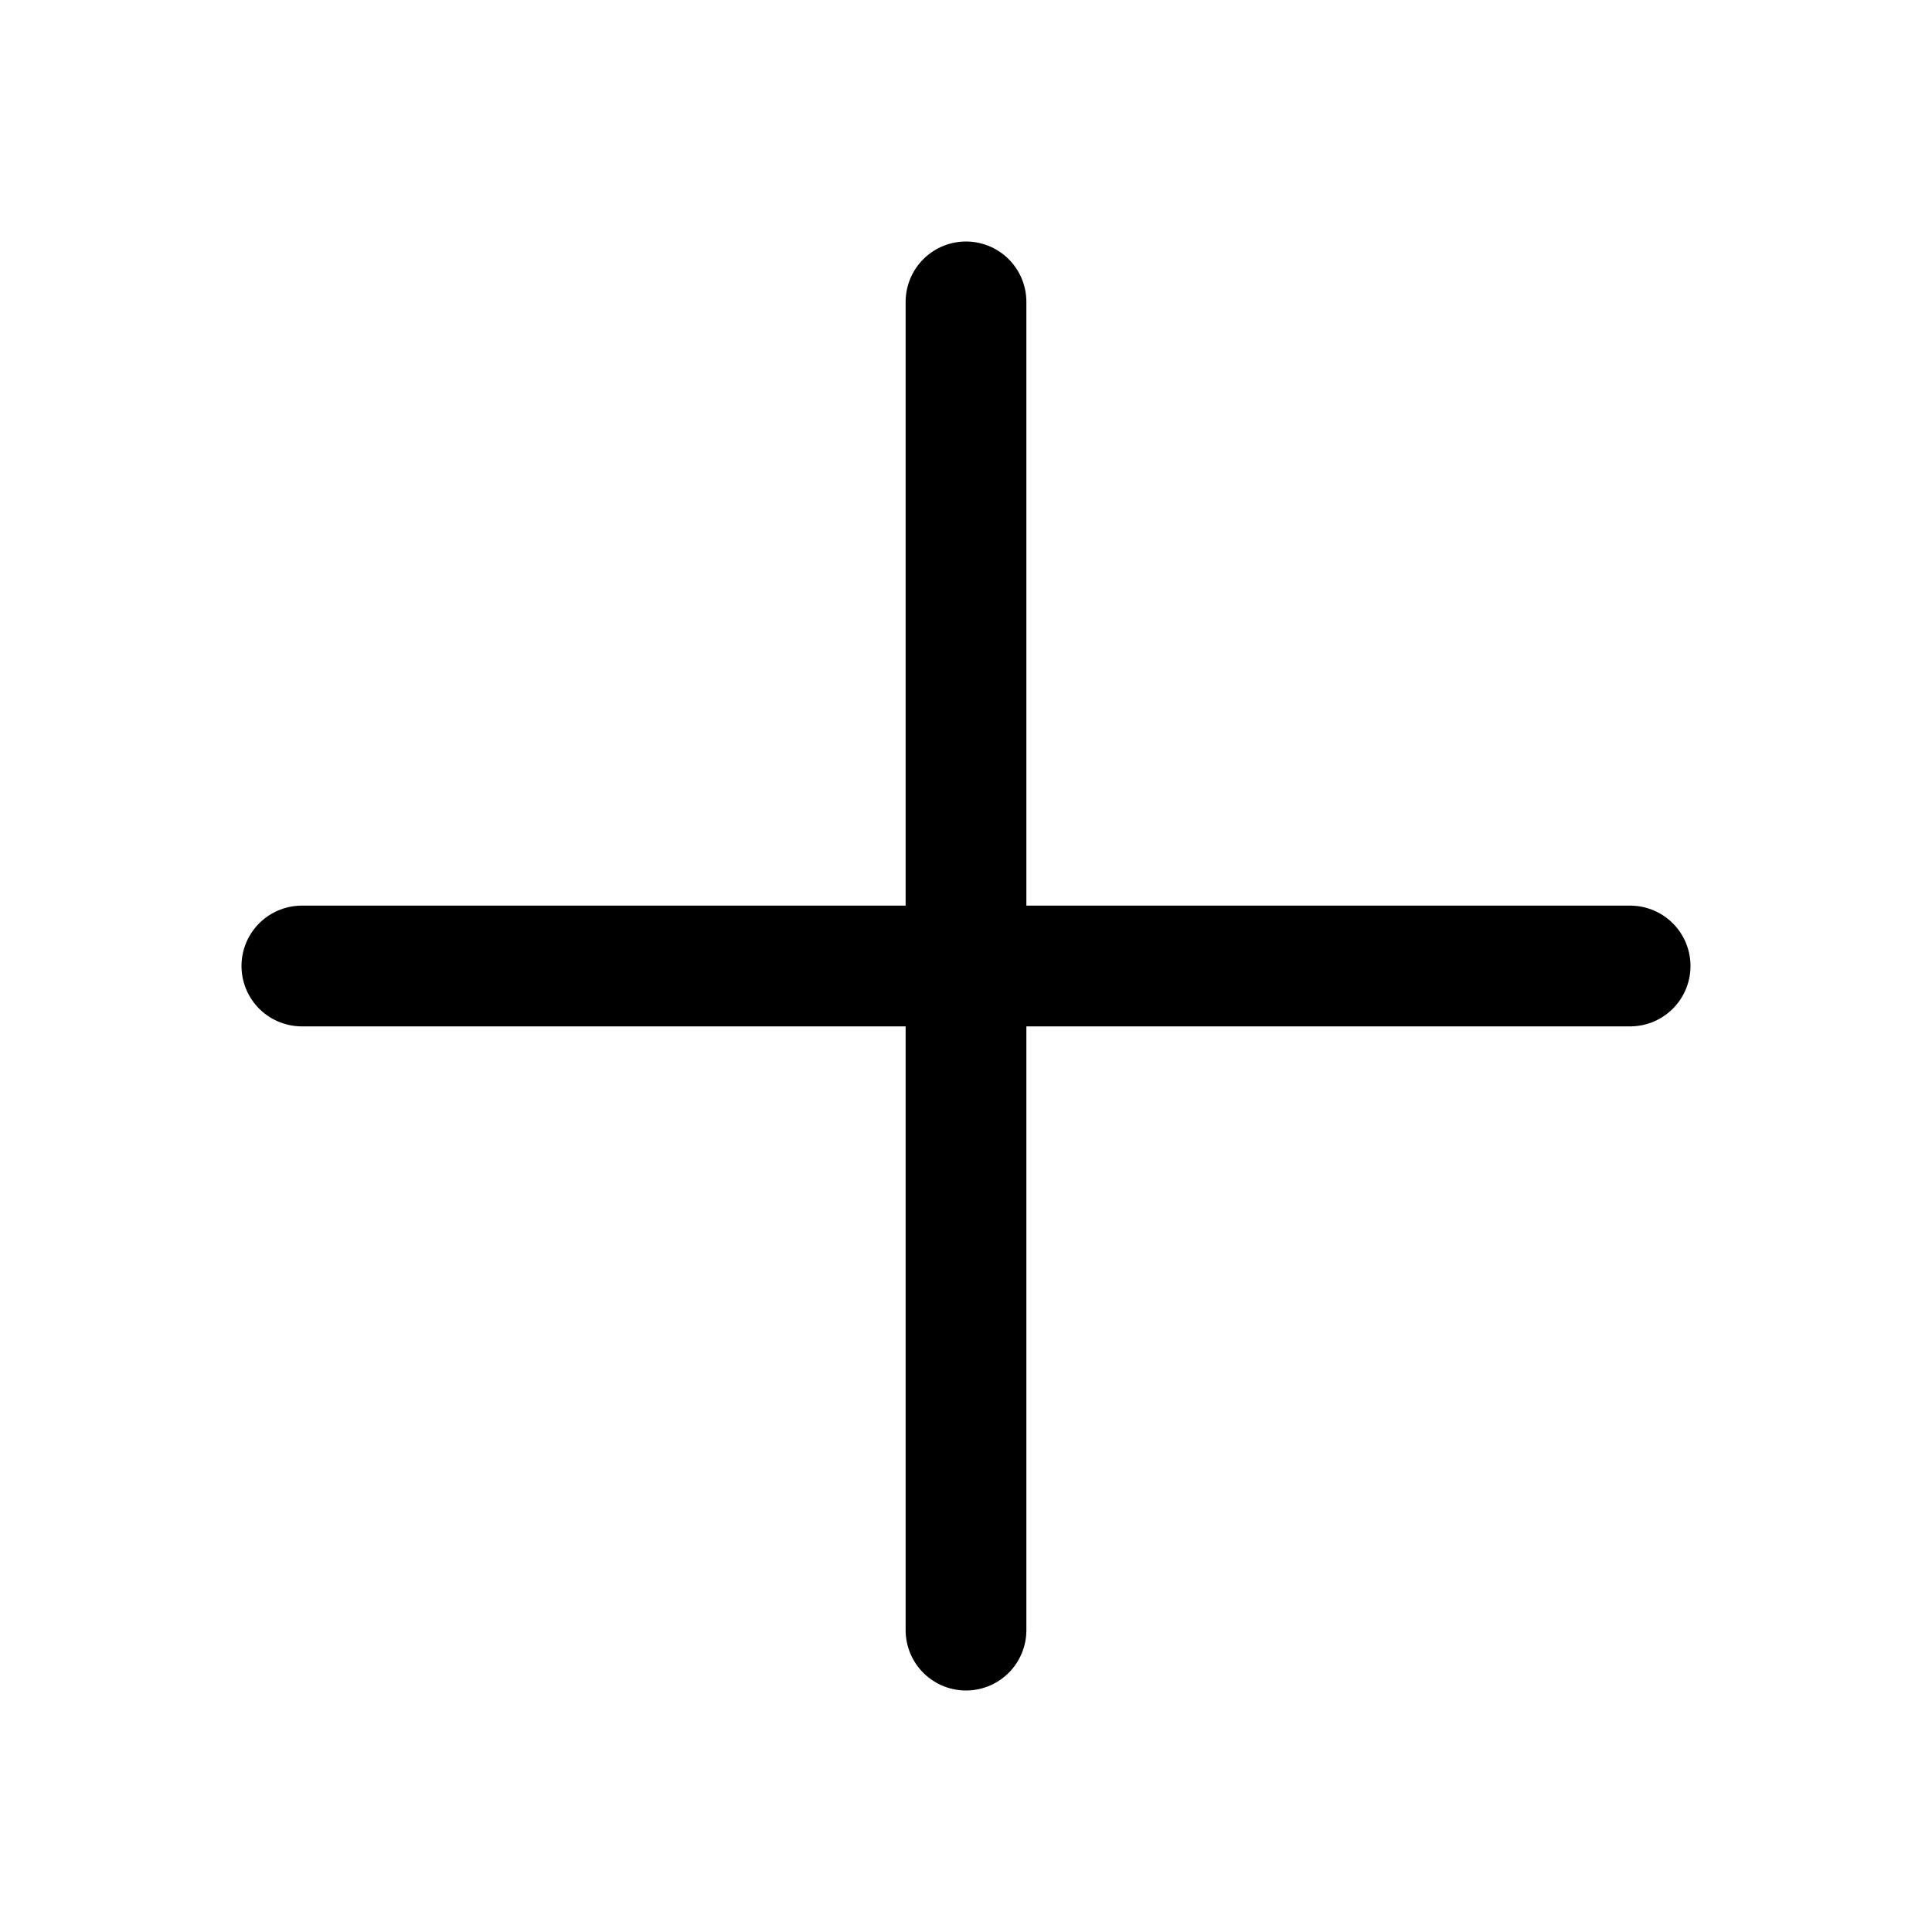
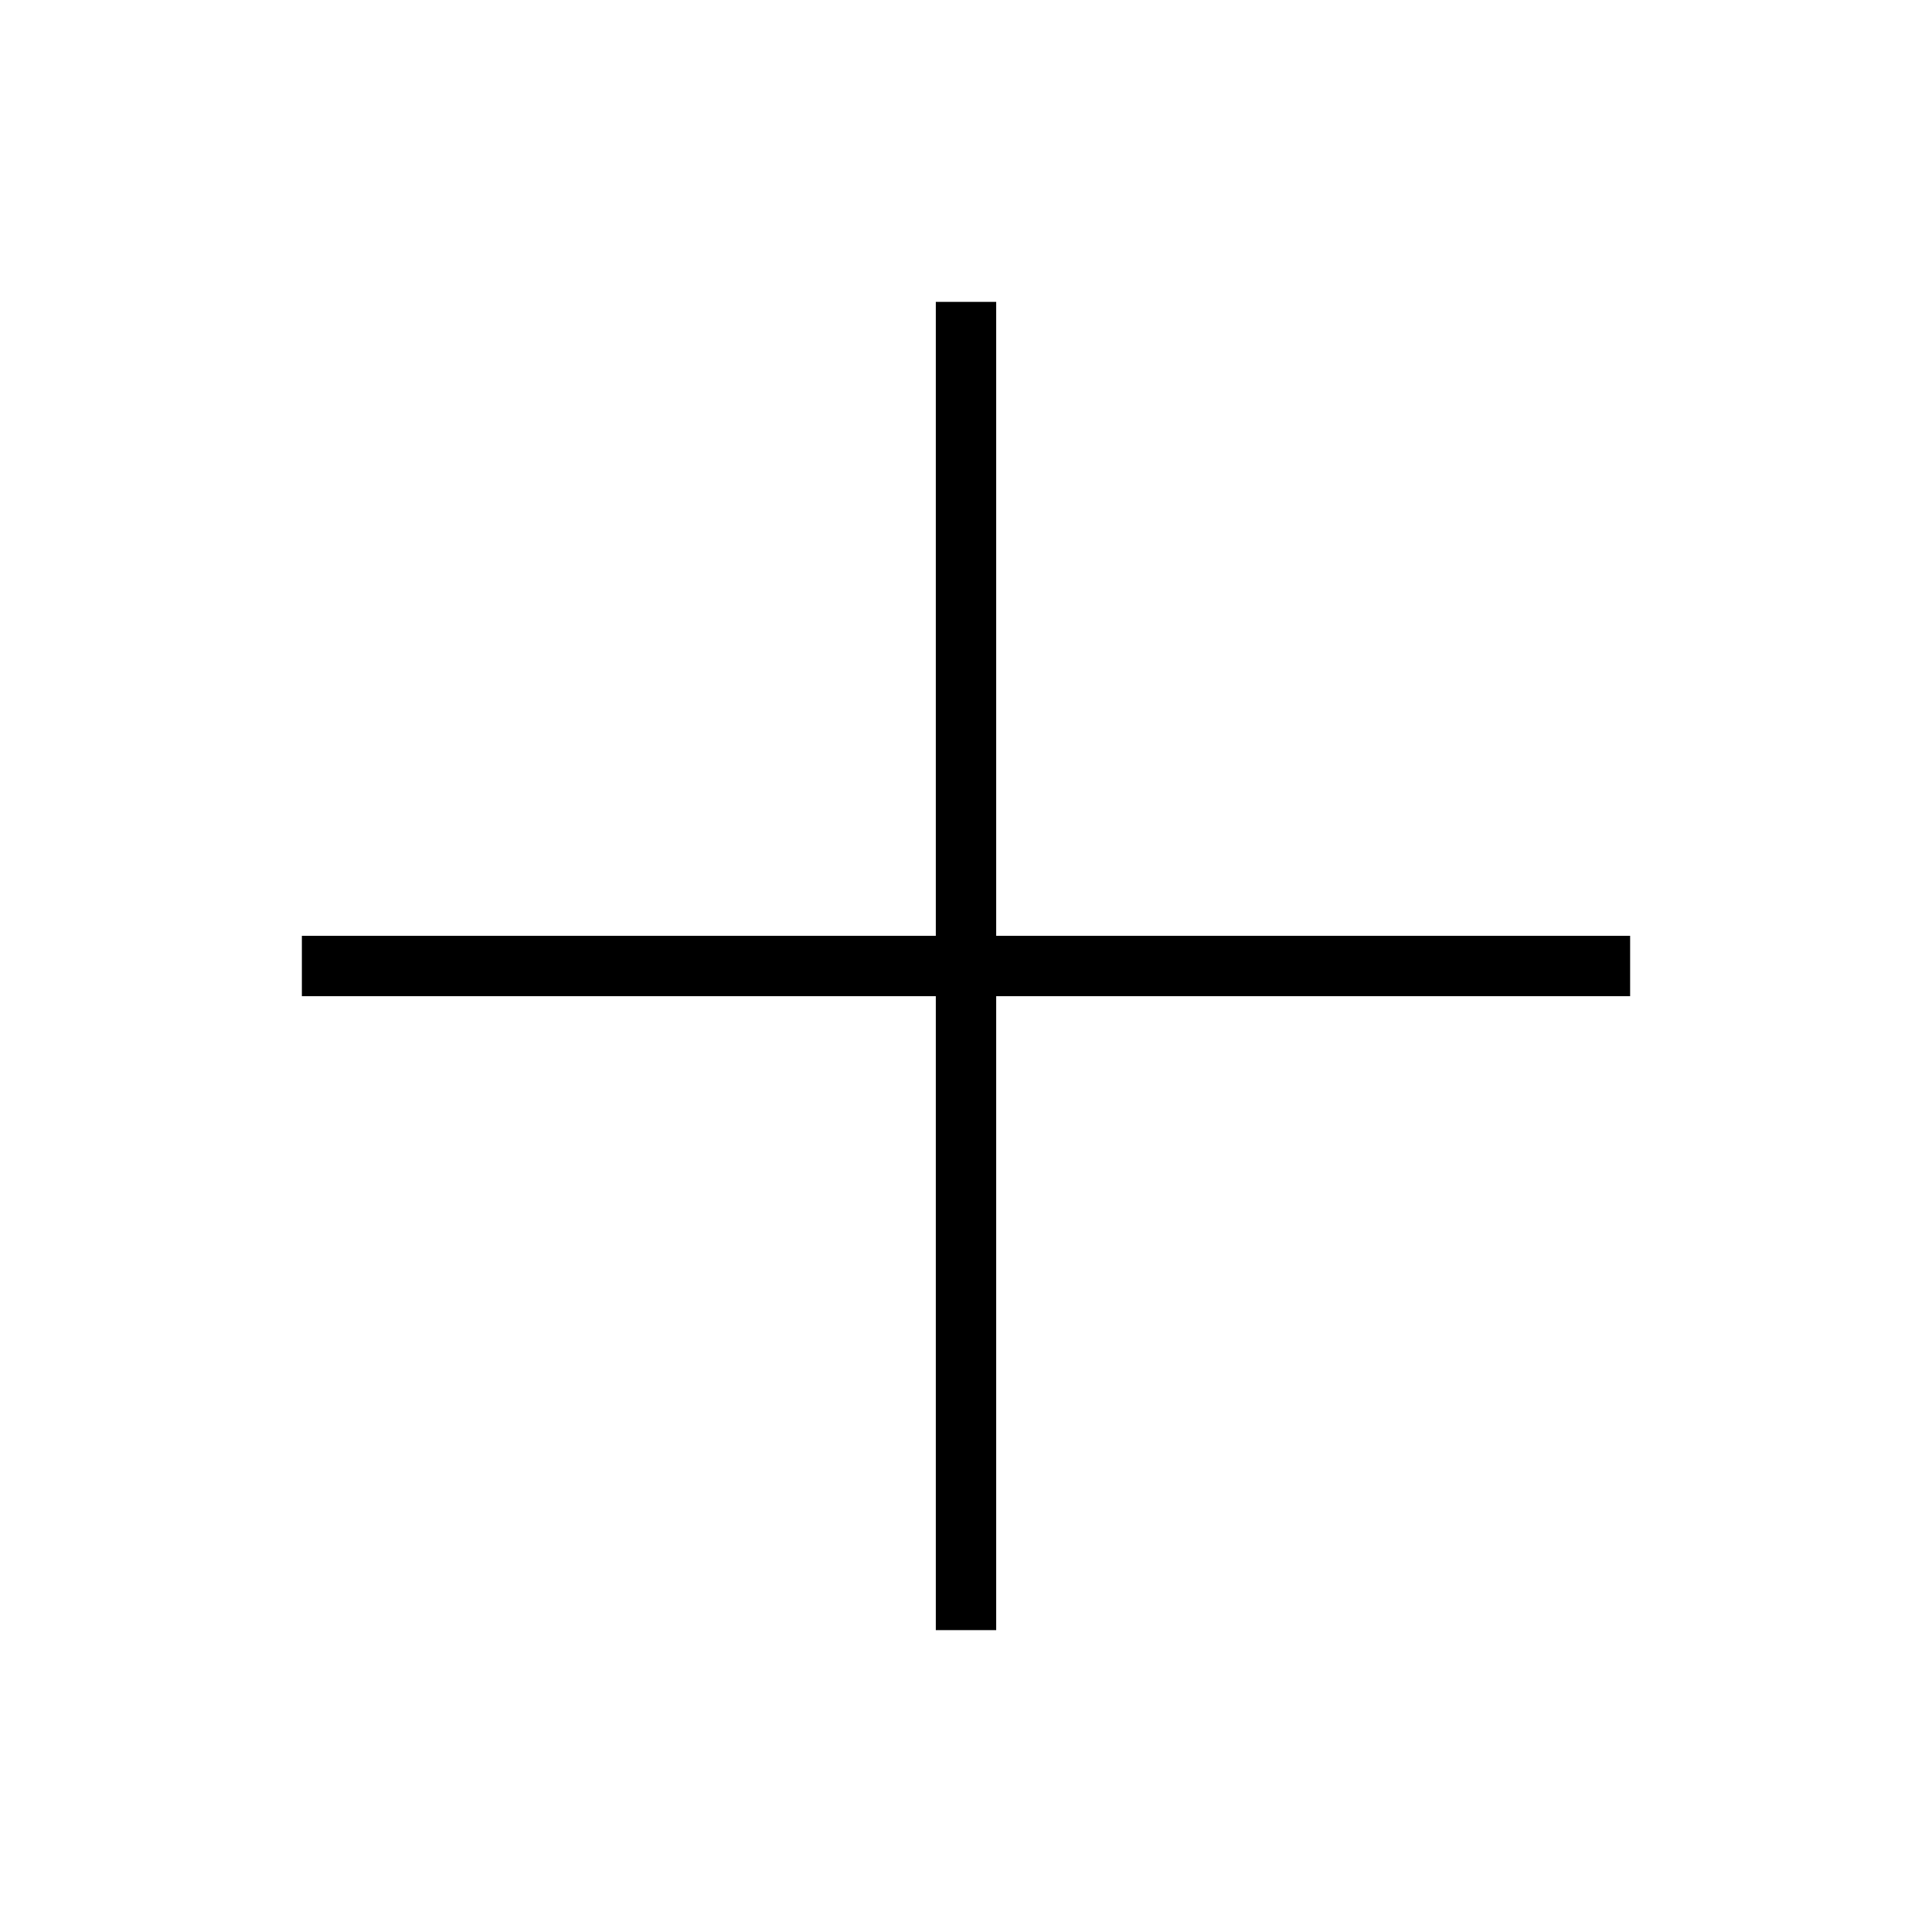
<svg xmlns="http://www.w3.org/2000/svg" width="32" height="32" viewBox="0 0 32 32" fill="none">
-   <path d="M5 16H27" stroke="currentColor" stroke-width="2" stroke-linecap="round" stroke-linejoin="round" />
-   <path d="M16 5V27" stroke="currentColor" stroke-width="2" stroke-linecap="round" stroke-linejoin="round" />
+   <path d="M5 16H27" stroke="currentColor" strokeWidth="2" strokeLinecap="round" strokeLinejoin="round" />
+   <path d="M16 5V27" stroke="currentColor" strokeWidth="2" strokeLinecap="round" strokeLinejoin="round" />
</svg>
